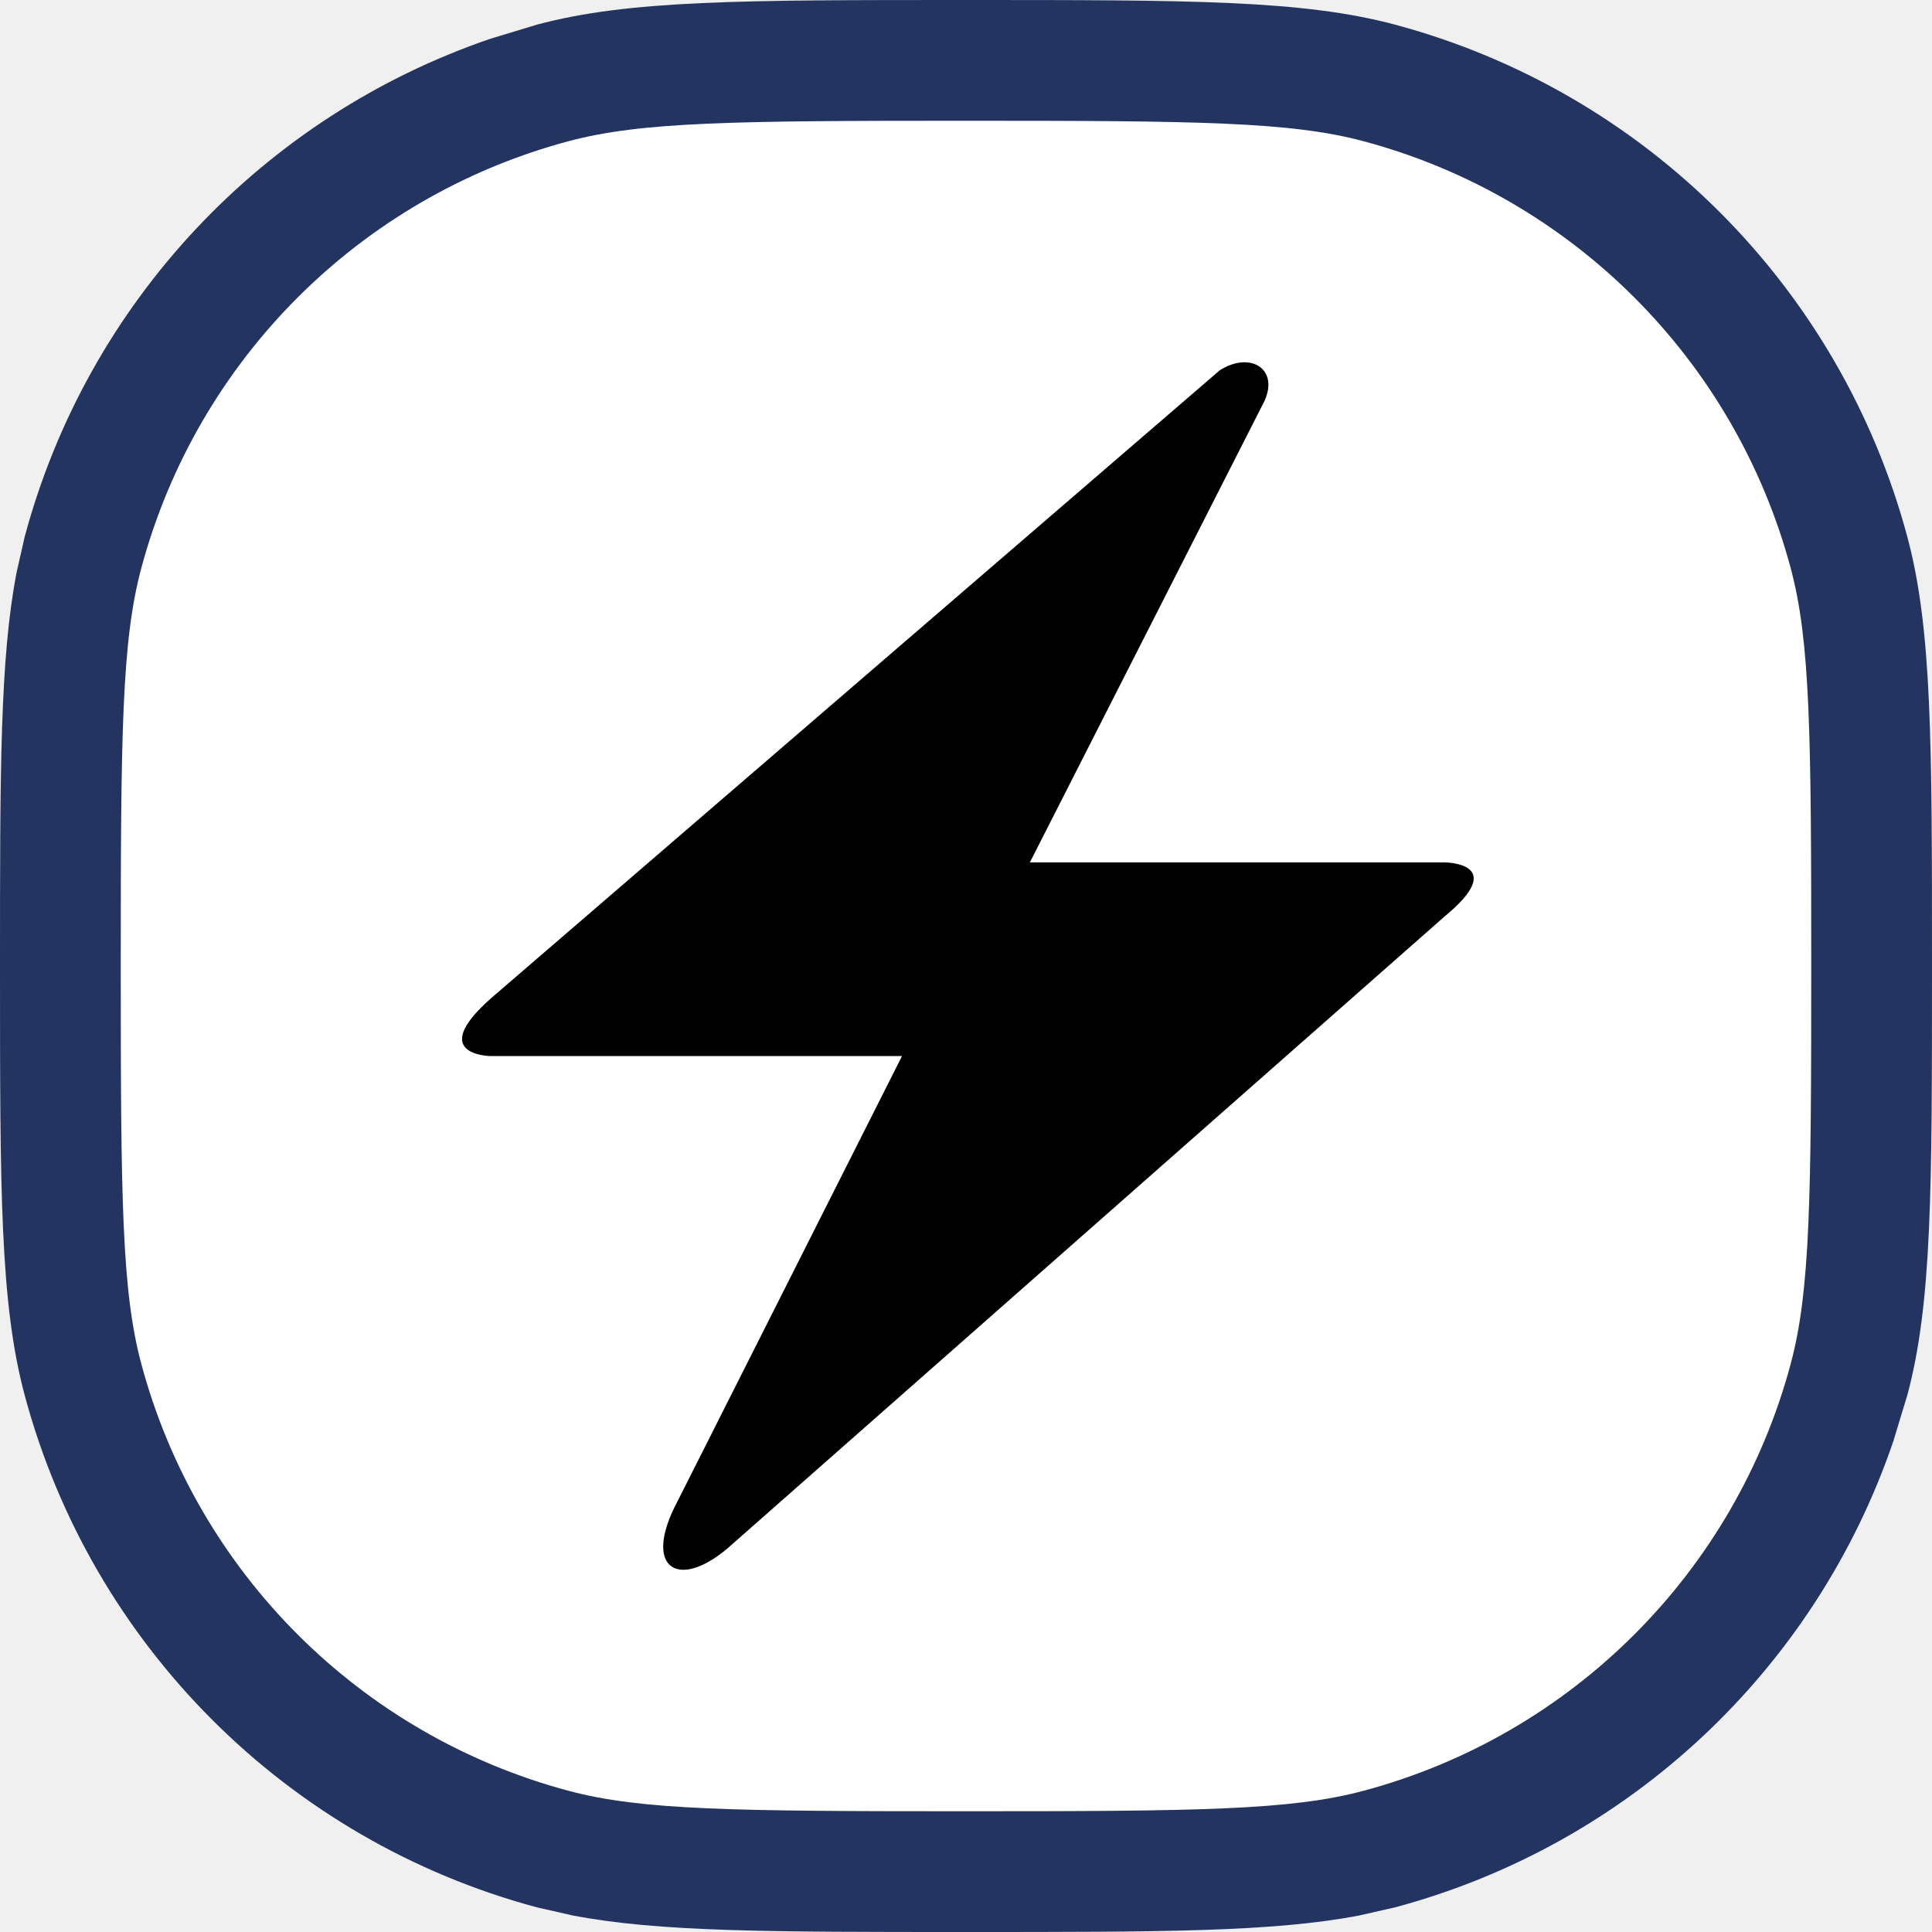
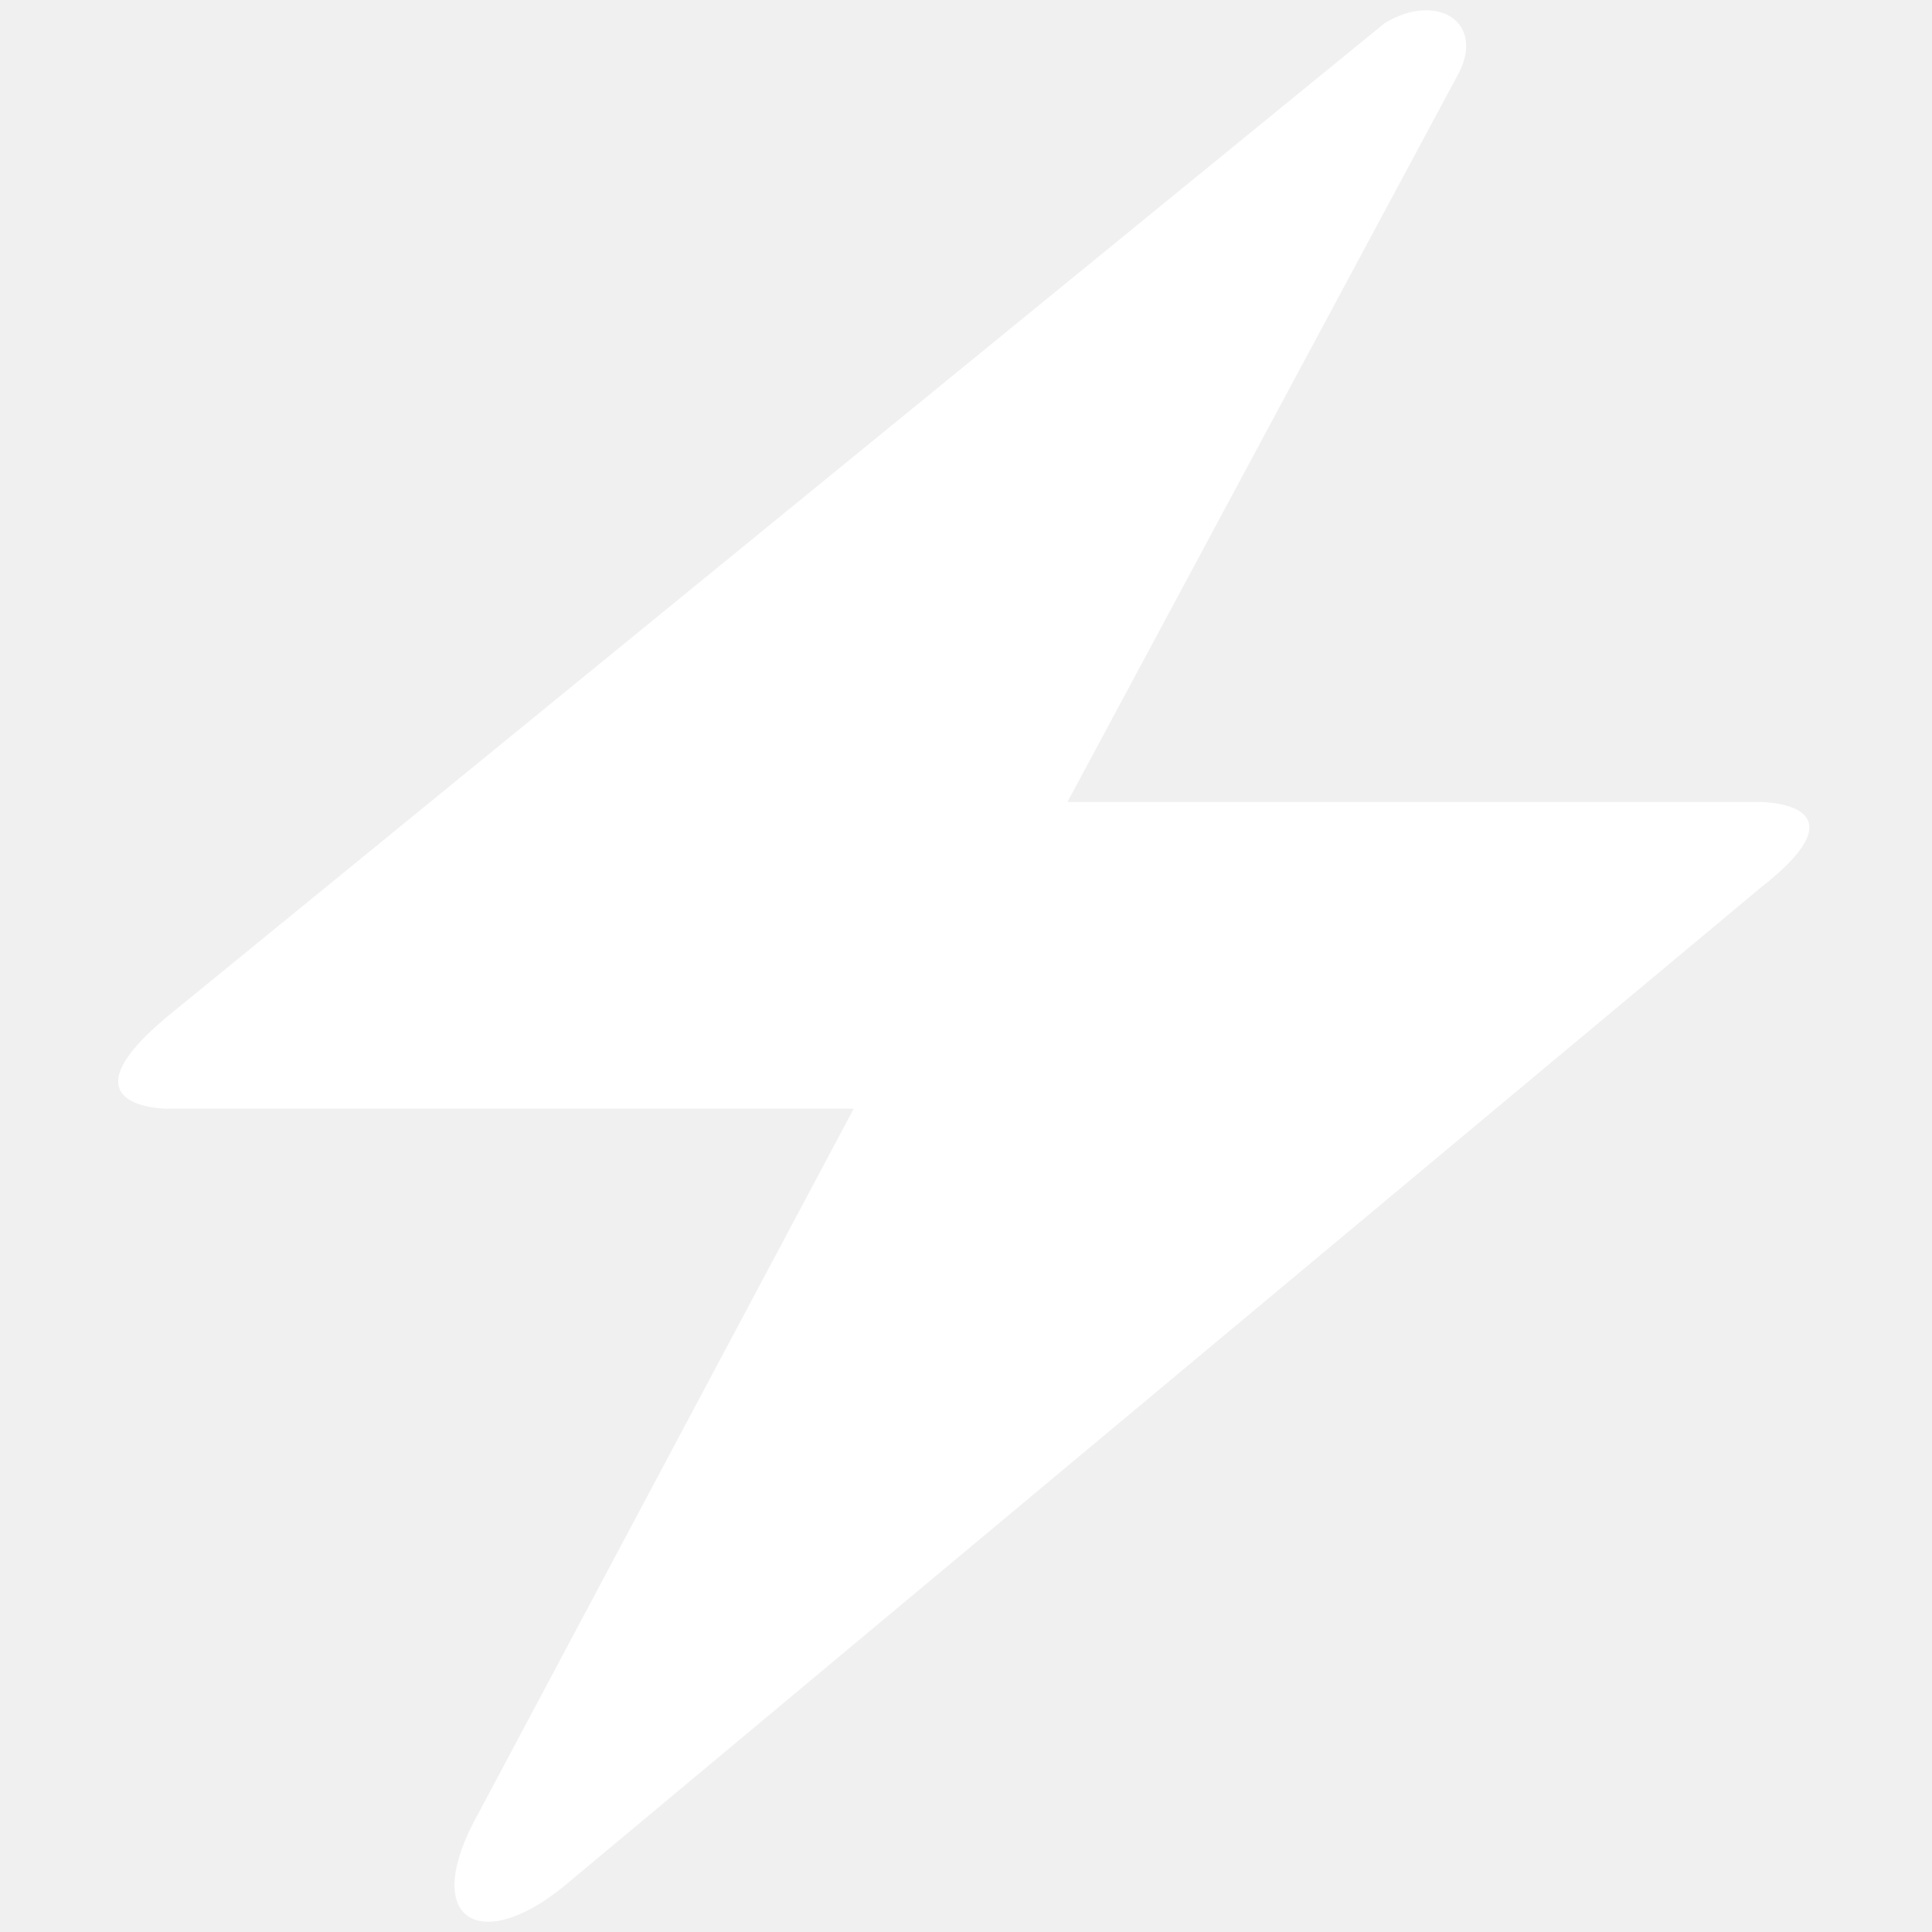
- <svg xmlns="http://www.w3.org/2000/svg" width="16" height="16" viewBox="0 0 16 16" fill="none">
-   <path d="M0 8C0 6.14 0 5.21 0.204 4.447C0.759 2.377 2.377 0.759 4.447 0.204C5.21 0 6.14 0 8 0C9.86 0 10.79 0 11.553 0.204C13.623 0.759 15.241 2.377 15.796 4.447C16 5.21 16 6.14 16 8C16 9.86 16 10.79 15.796 11.553C15.241 13.623 13.623 15.241 11.553 15.796C10.79 16 9.86 16 8 16C6.14 16 5.21 16 4.447 15.796C2.377 15.241 0.759 13.623 0.204 11.553C0 10.79 0 9.86 0 8Z" fill="#D9D9D9" />
-   <path d="M0 8C0 6.14 0 5.21 0.204 4.447C0.759 2.377 2.377 0.759 4.447 0.204C5.21 0 6.14 0 8 0C9.86 0 10.79 0 11.553 0.204C13.623 0.759 15.241 2.377 15.796 4.447C16 5.21 16 6.14 16 8C16 9.86 16 10.79 15.796 11.553C15.241 13.623 13.623 15.241 11.553 15.796C10.79 16 9.86 16 8 16C6.14 16 5.21 16 4.447 15.796C2.377 15.241 0.759 13.623 0.204 11.553C0 10.79 0 9.86 0 8Z" fill="white" />
-   <path d="M15 8C15 6.076 14.992 5.31 14.83 4.706C14.368 2.981 13.019 1.632 11.294 1.17C10.69 1.008 9.924 1 8 1C6.076 1 5.31 1.008 4.706 1.17C2.981 1.632 1.632 2.981 1.17 4.706C1.008 5.31 1 6.076 1 8C1 9.924 1.008 10.69 1.17 11.294C1.632 13.019 2.981 14.368 4.706 14.83C5.31 14.992 6.076 15 8 15V16C6.372 16 5.457 16 4.742 15.863L4.447 15.796C2.377 15.241 0.759 13.623 0.204 11.553C-0 10.79 5.57269e-09 9.86 5.57269e-09 8C5.57269e-09 6.372 -0 5.457 0.137 4.742L0.204 4.447C0.724 2.506 2.179 0.963 4.064 0.32L4.447 0.204C5.21 -0 6.14 1.99185e-09 8 1.99185e-09C9.86 1.99185e-09 10.79 -0 11.553 0.204C13.623 0.759 15.241 2.377 15.796 4.447C16 5.21 16 6.14 16 8C16 9.86 16 10.79 15.796 11.553L15.68 11.935C15.037 13.822 13.494 15.276 11.553 15.796L11.258 15.863C10.543 16 9.628 16 8 16V15C9.924 15 10.69 14.992 11.294 14.83C13.019 14.368 14.368 13.019 14.83 11.294C14.992 10.69 15 9.924 15 8Z" fill="#233461" />
-   <path d="M4.069 8.265L10.101 3.067C10.364 2.899 10.614 3.067 10.454 3.356L8.529 7.142H11.962C11.962 7.142 12.508 7.142 11.962 7.591L6.026 12.822C5.609 13.175 5.32 12.982 5.609 12.437L7.47 8.746H4.069C4.069 8.746 3.523 8.746 4.069 8.265Z" fill="black" />
+ <svg width="16" height="16" viewBox="0 0 16 16" fill="none" version="1.1" id="svg1">
+   <path d="M 1.384,8.42 11.468,0.191 c 0.439,-0.266 0.858,0 0.59,0.457 L 8.84,6.642 h 5.739 c 0,0 0.912,0 0,0.711 L 4.656,15.633 C 3.959,16.191 3.476,15.887 3.959,15.023 L 7.07,9.182 H 1.384 c 0,0 -0.912,0 0,-0.762 z" fill="white" id="path1" style="stroke-width:1.627" />
</svg>
